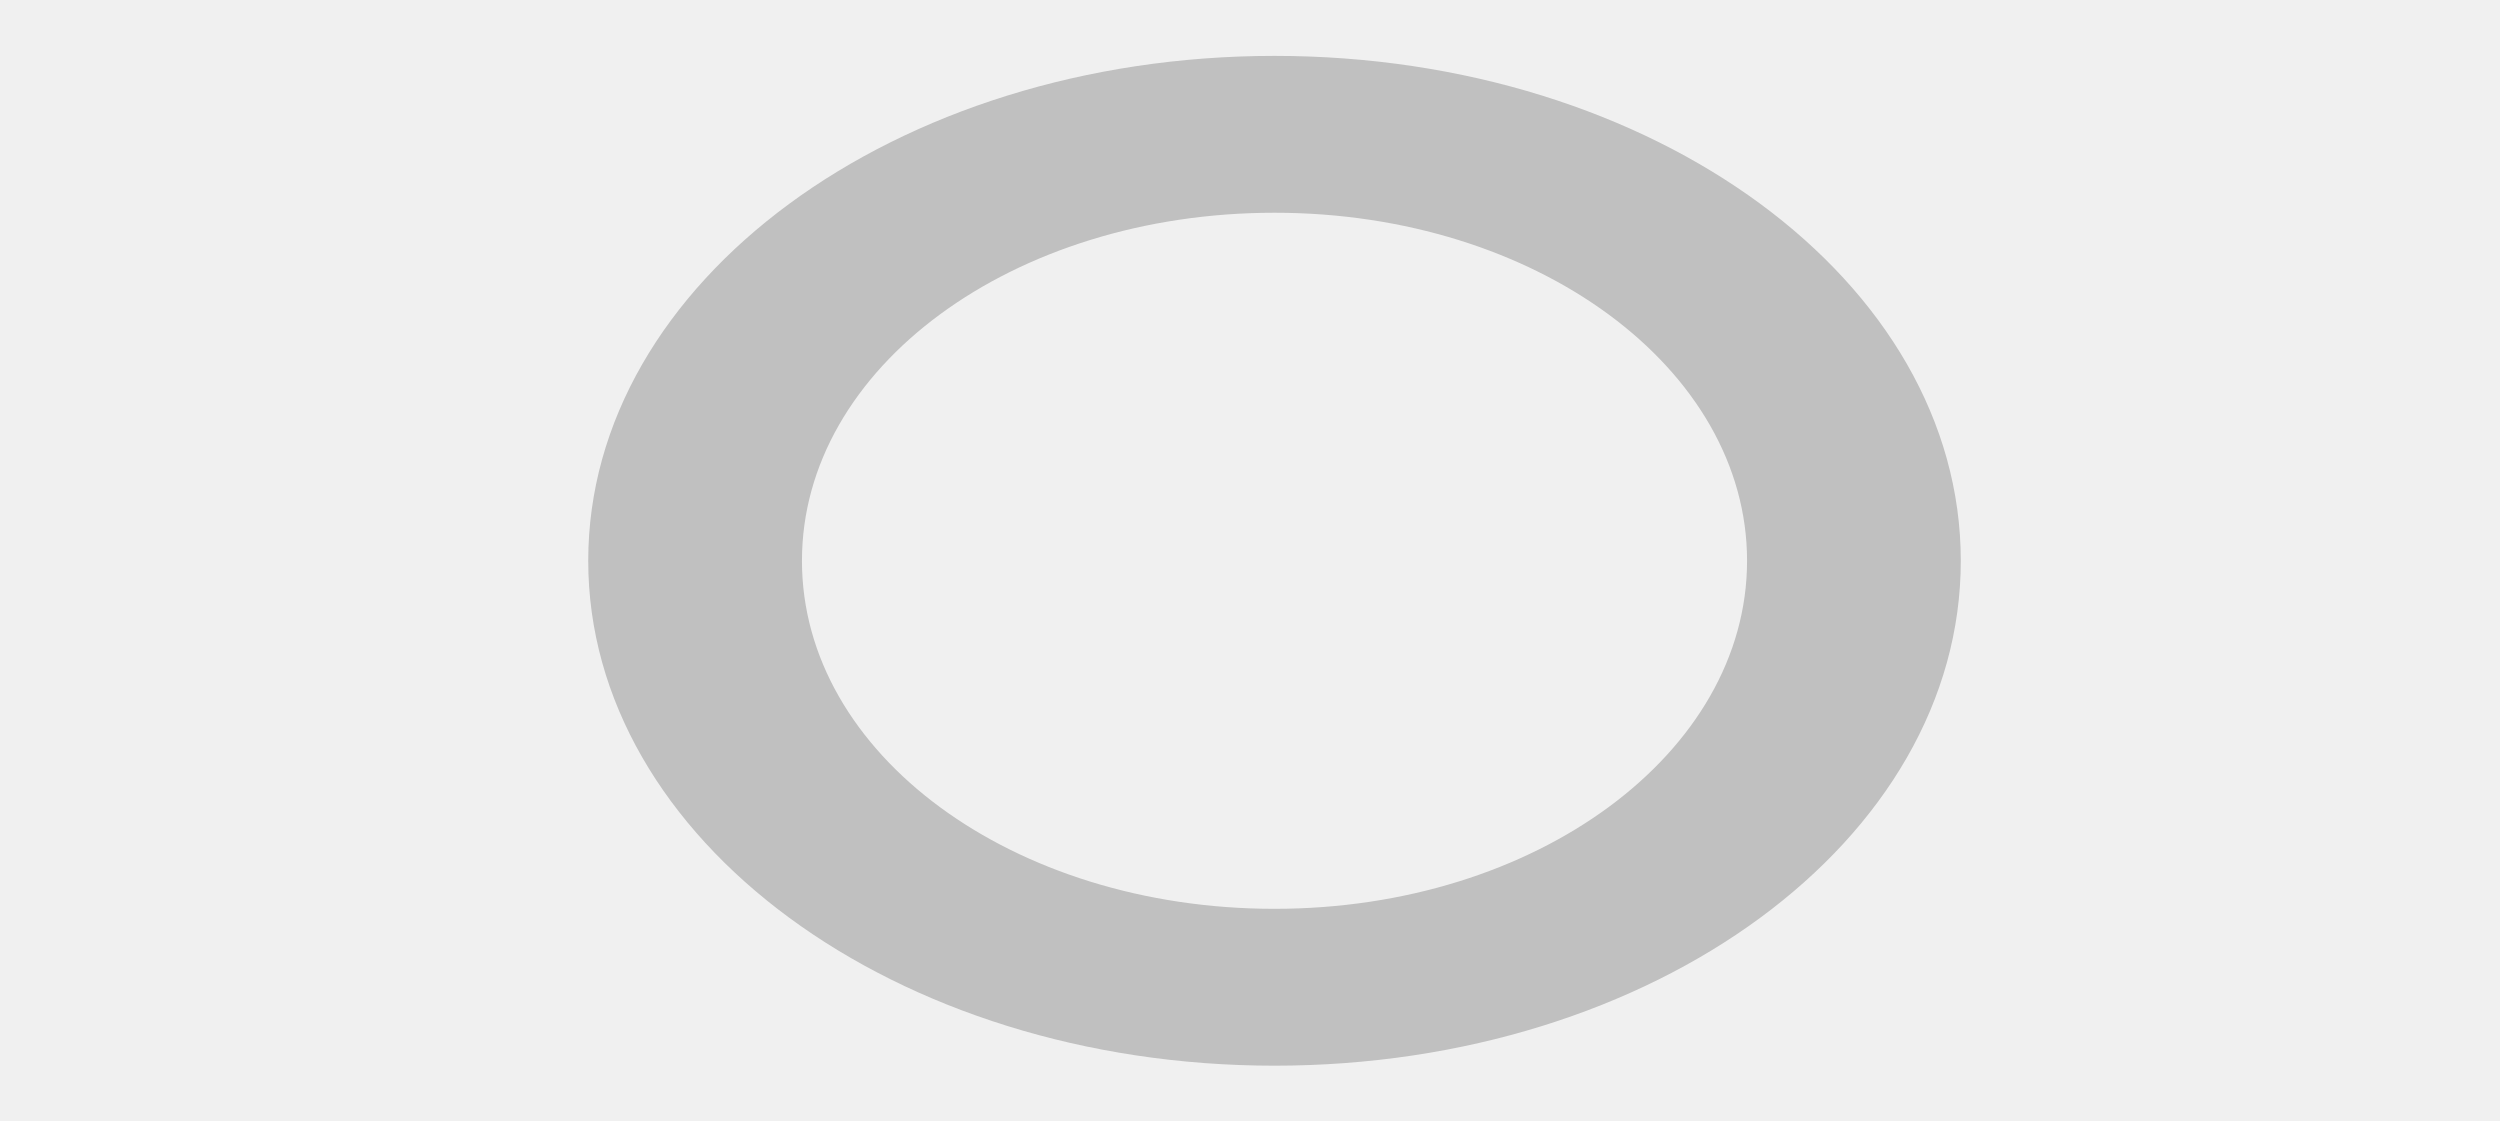
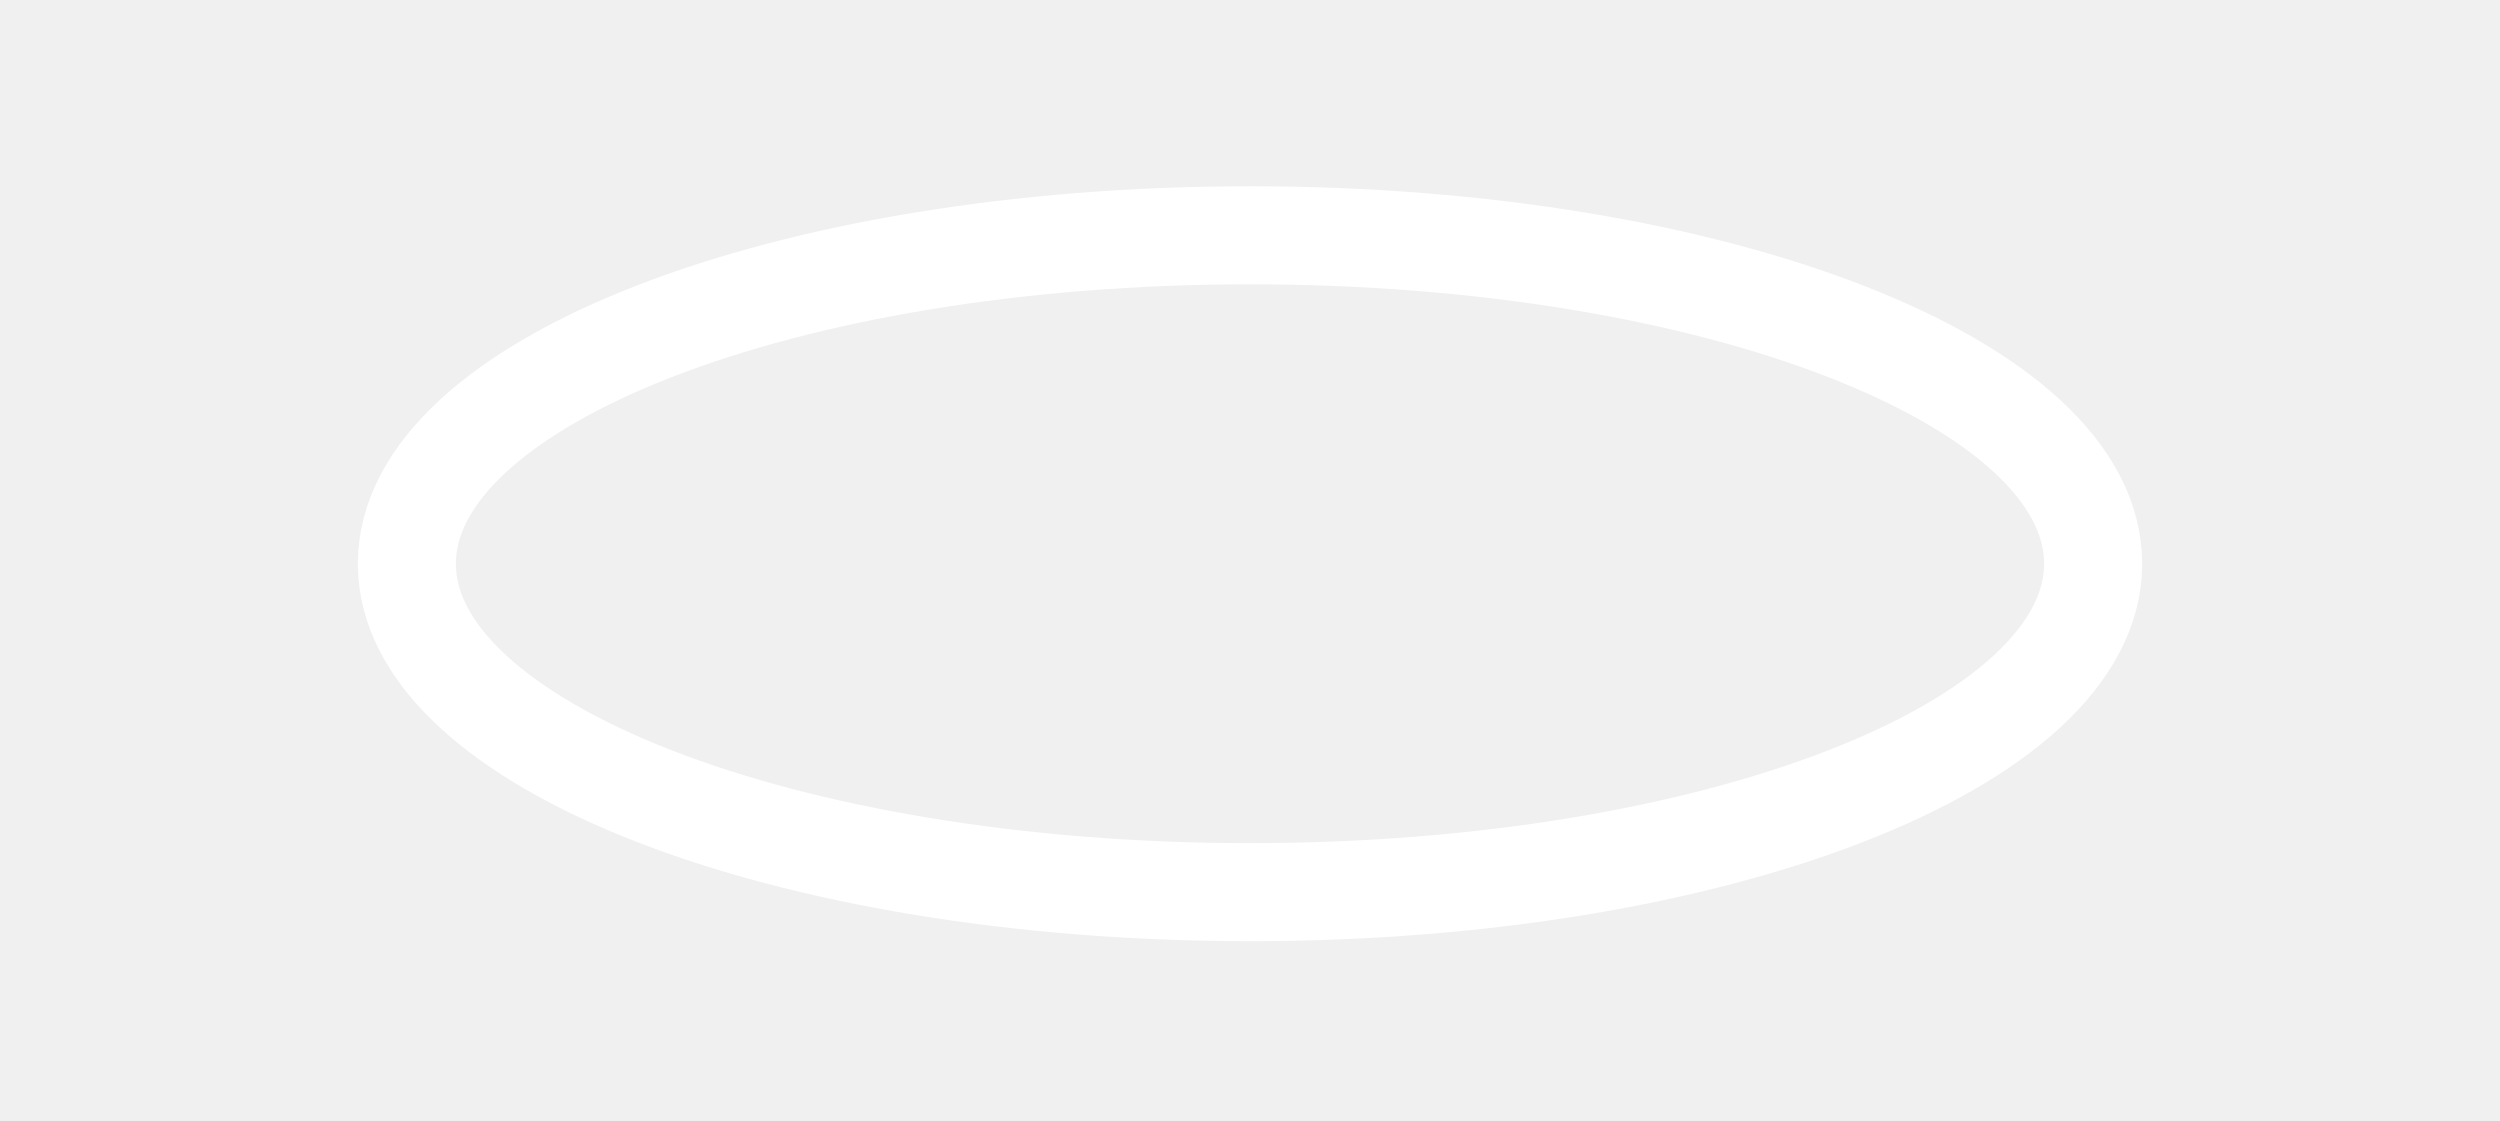
<svg xmlns="http://www.w3.org/2000/svg" version="1.1" id="Layer_1" x="0px" y="0px" viewBox="0 0 255 114.3" style="enable-background:new 0 0 255 114.3;" xml:space="preserve">
  <style type="text/css">
- 	.st0{fill:#C0C0C0;}
+ 	.st0{fill:none;stroke:#FFFFFF;stroke-width:10;stroke-miterlimit:10;}
</style>
-   <path class="st0" d="M60,57.2c0-28.4,31.3-51.5,70-51.5s70,23,70,51.5s-31.3,51.5-70,51.5S60,85.6,60,57.2z M130,92.7  c26.7,0,48.2-15.9,48.2-35.5S156.7,21.7,130,21.7S81.8,37.5,81.8,57.2S103.3,92.7,130,92.7z" />
+   <ellipse class="st0" cx="127.5" cy="57.5" rx="86" ry="33.5" />
</svg>
